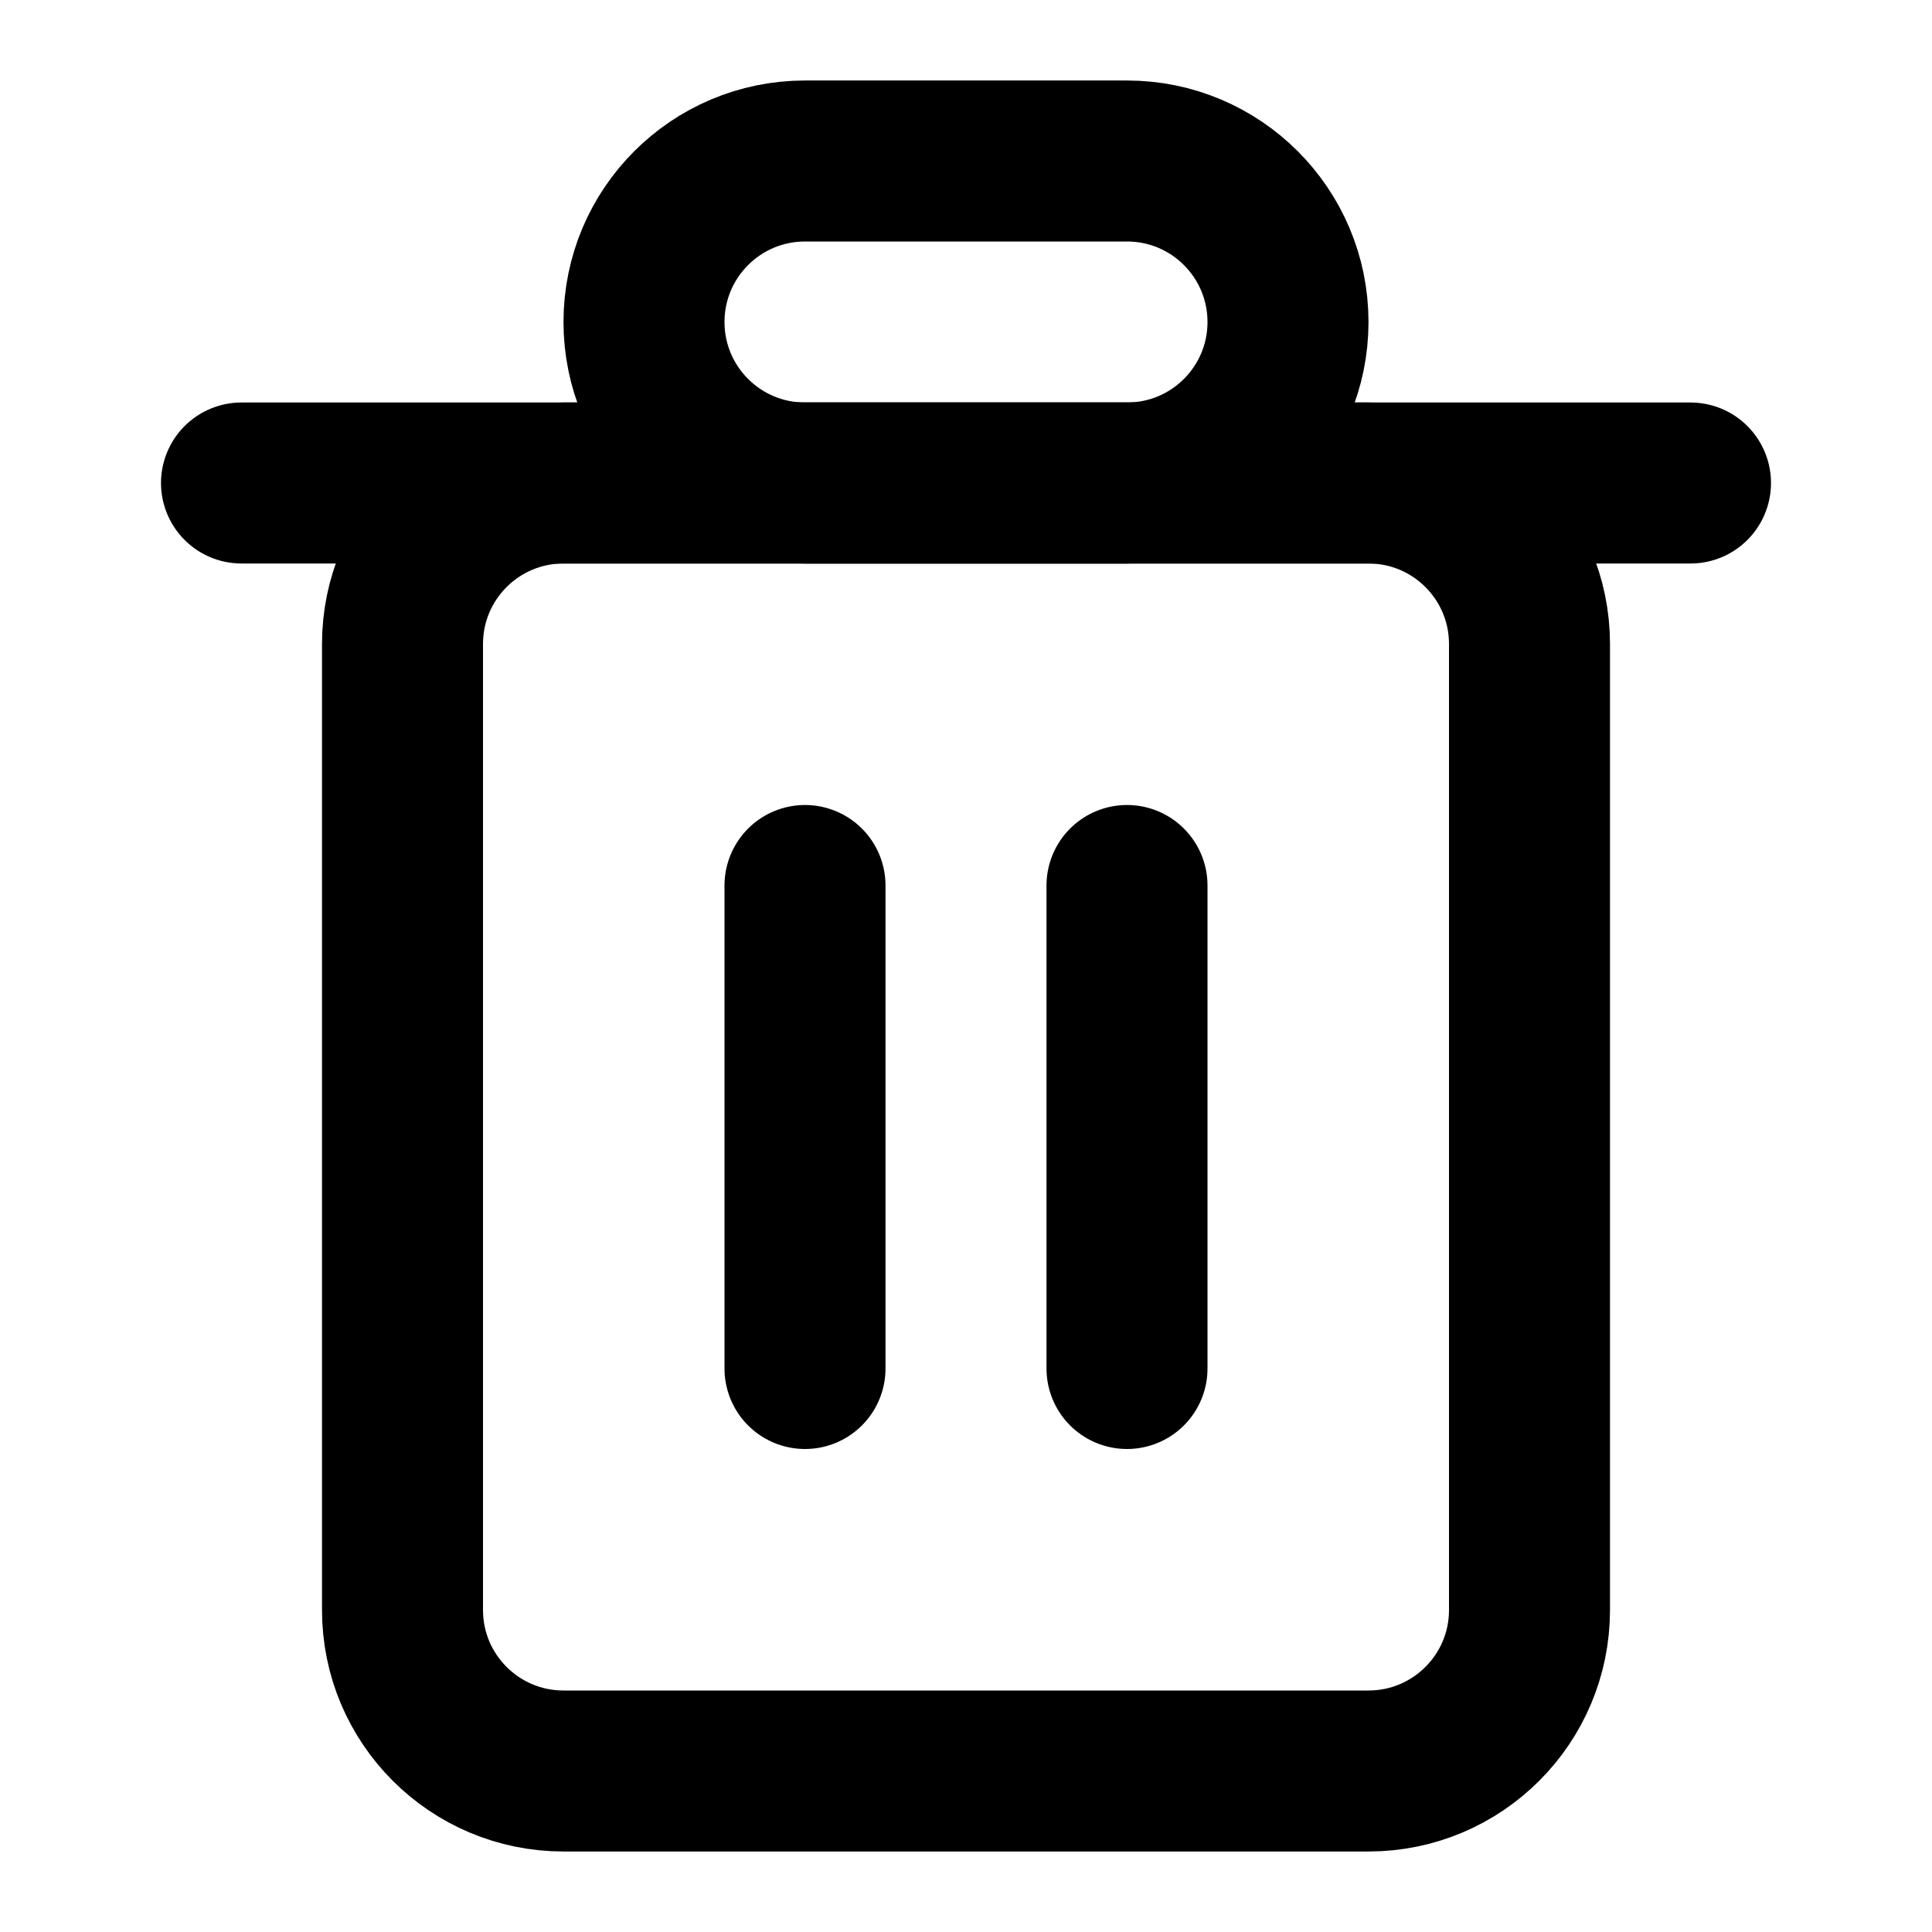
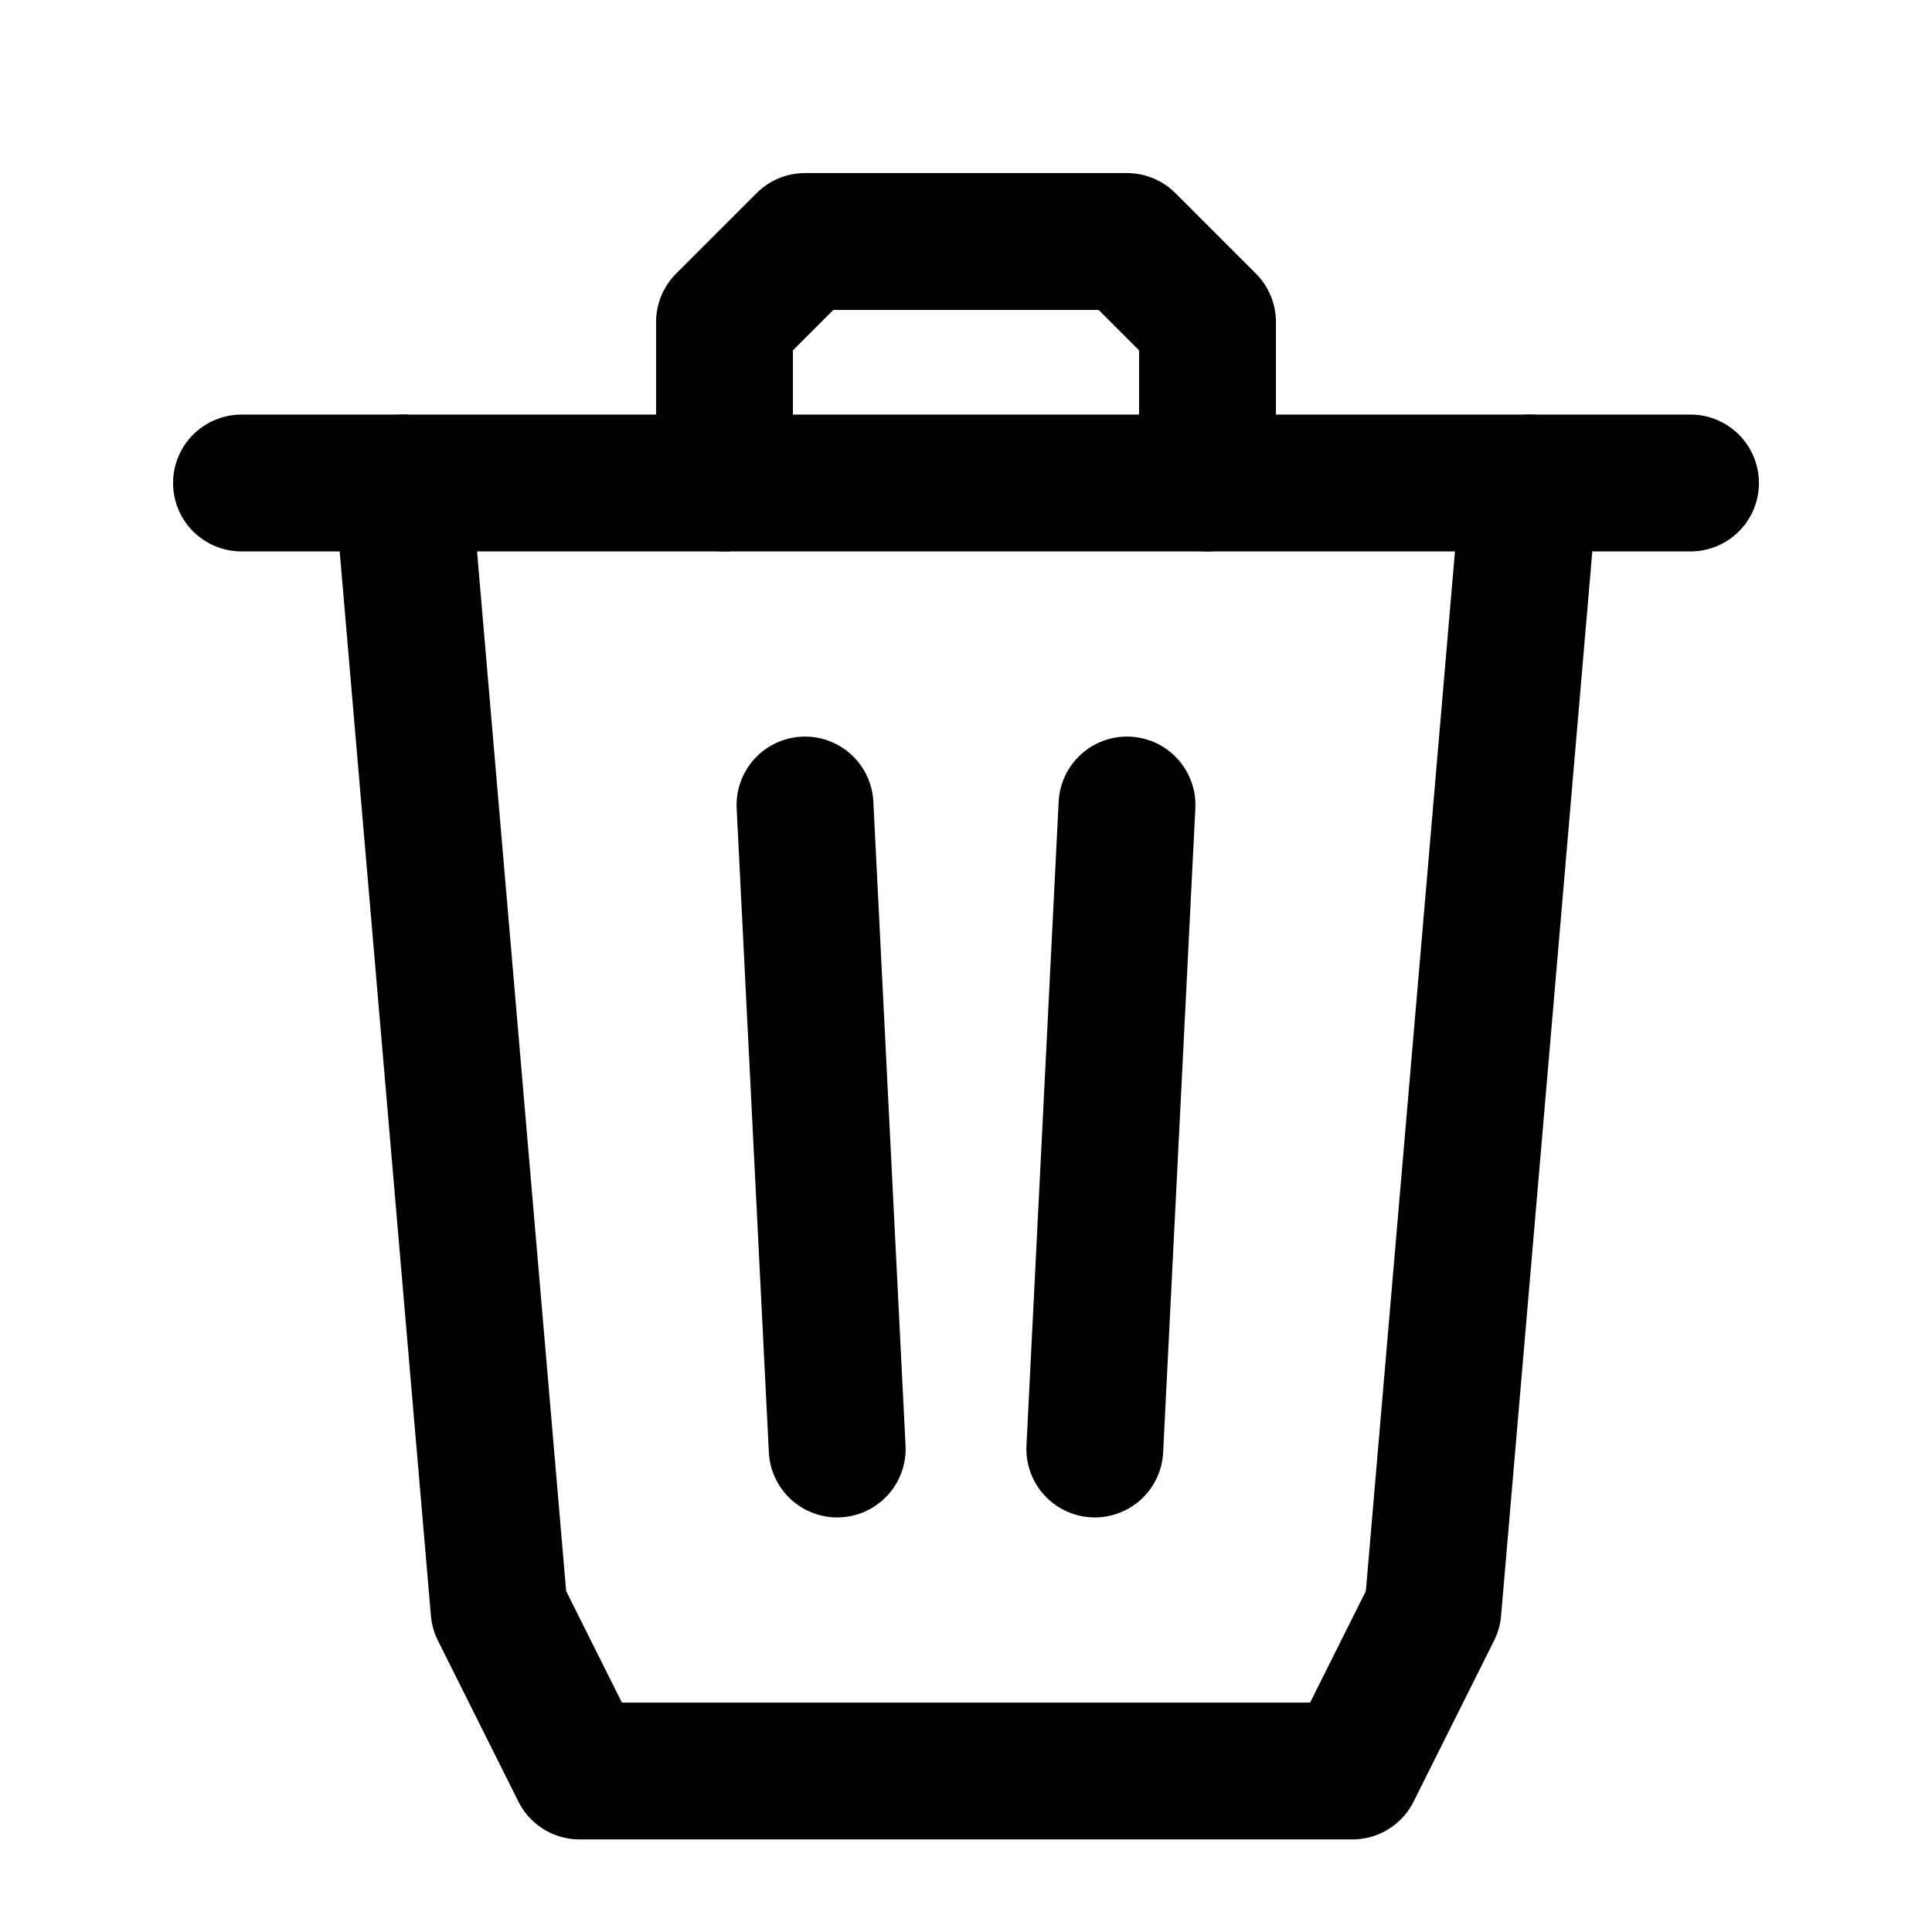
- <svg xmlns="http://www.w3.org/2000/svg" viewBox="0 0 24 24" fill="none" stroke="currentColor" stroke-width="2" stroke-linecap="round" stroke-linejoin="round">
+ <svg xmlns="http://www.w3.org/2000/svg" viewBox="0 0 24 24" fill="none" stroke="currentColor" stroke-width="1.7" stroke-linecap="round" stroke-linejoin="round">
  <line x1="3" y1="6" x2="21" y2="6" />
-   <rect x="5" y="6" width="14" height="16" rx="2" />
-   <rect x="8" y="2" width="8" height="4" rx="2" />
-   <line x1="10" y1="11" x2="10" y2="17" />
-   <line x1="14" y1="11" x2="14" y2="17" />
+   <polyline points="5,6 6.2,20 7.2,22 16.8,22 17.8,20 19,6" />
+   <polyline points="9,6 9,4 10,3 14,3 15,4 15,6" />
+   <line x1="10" y1="10" x2="10.4" y2="18" />
+   <line x1="14" y1="10" x2="13.6" y2="18" />
</svg>
